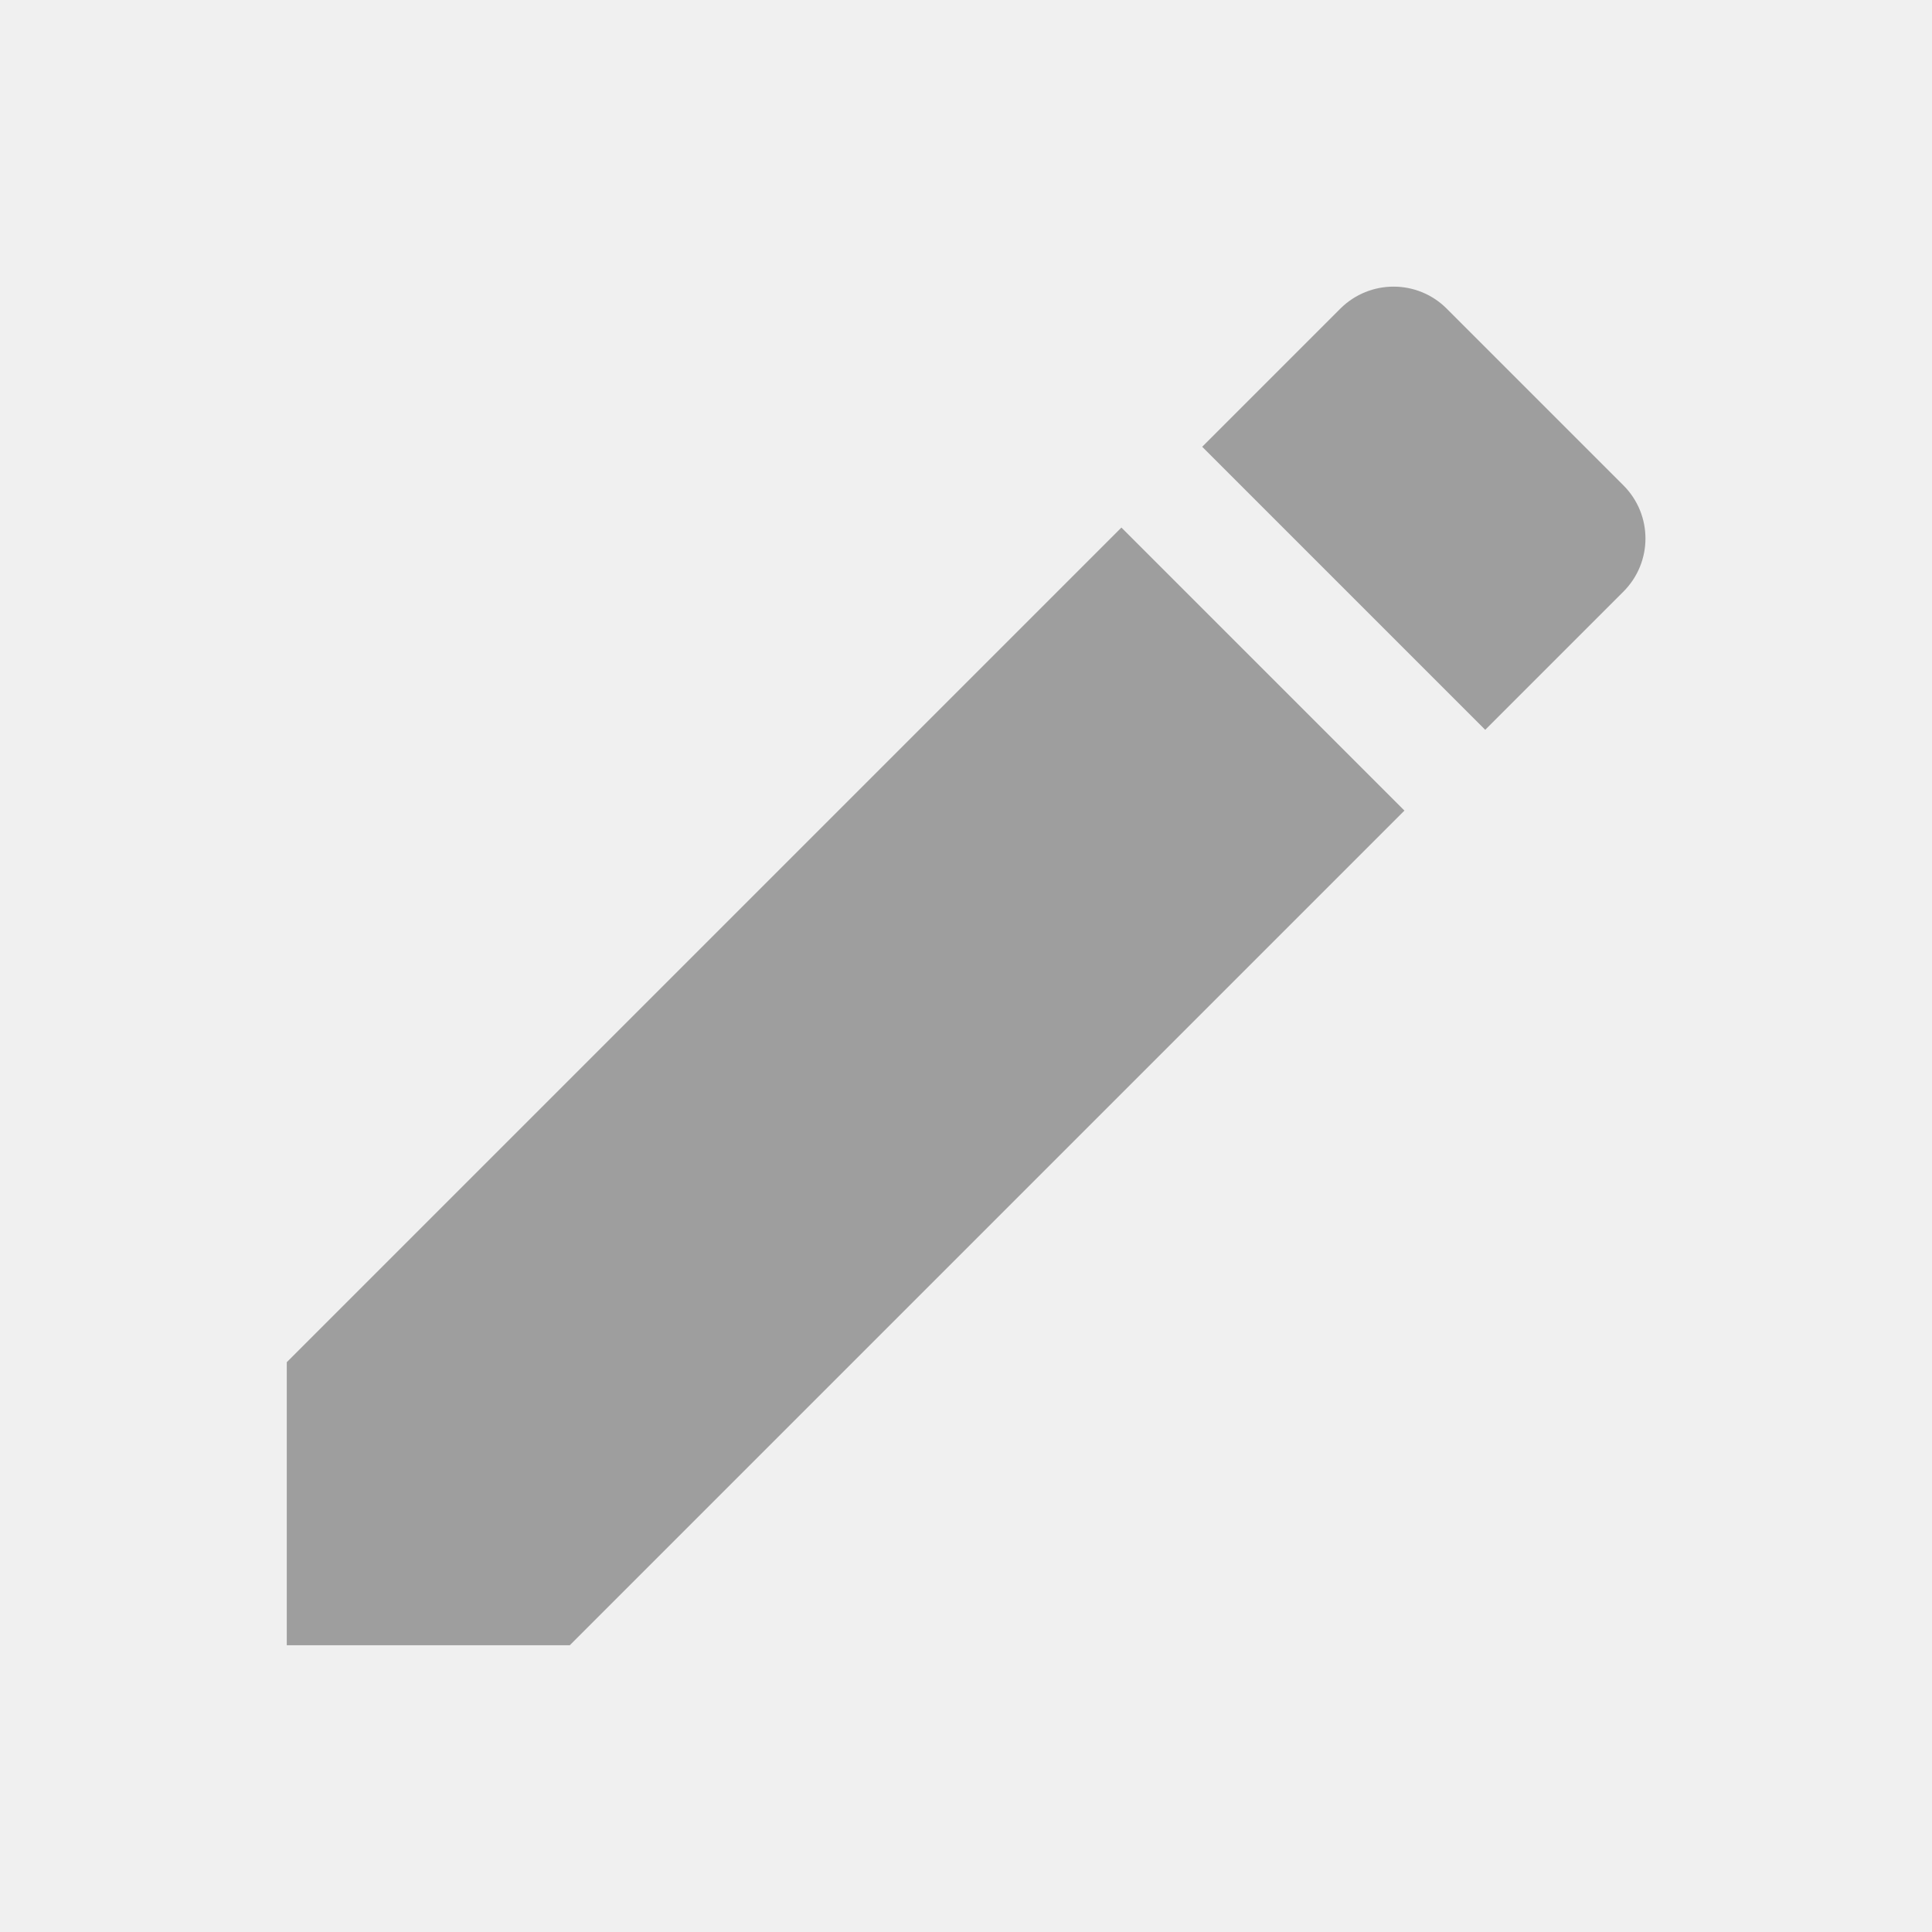
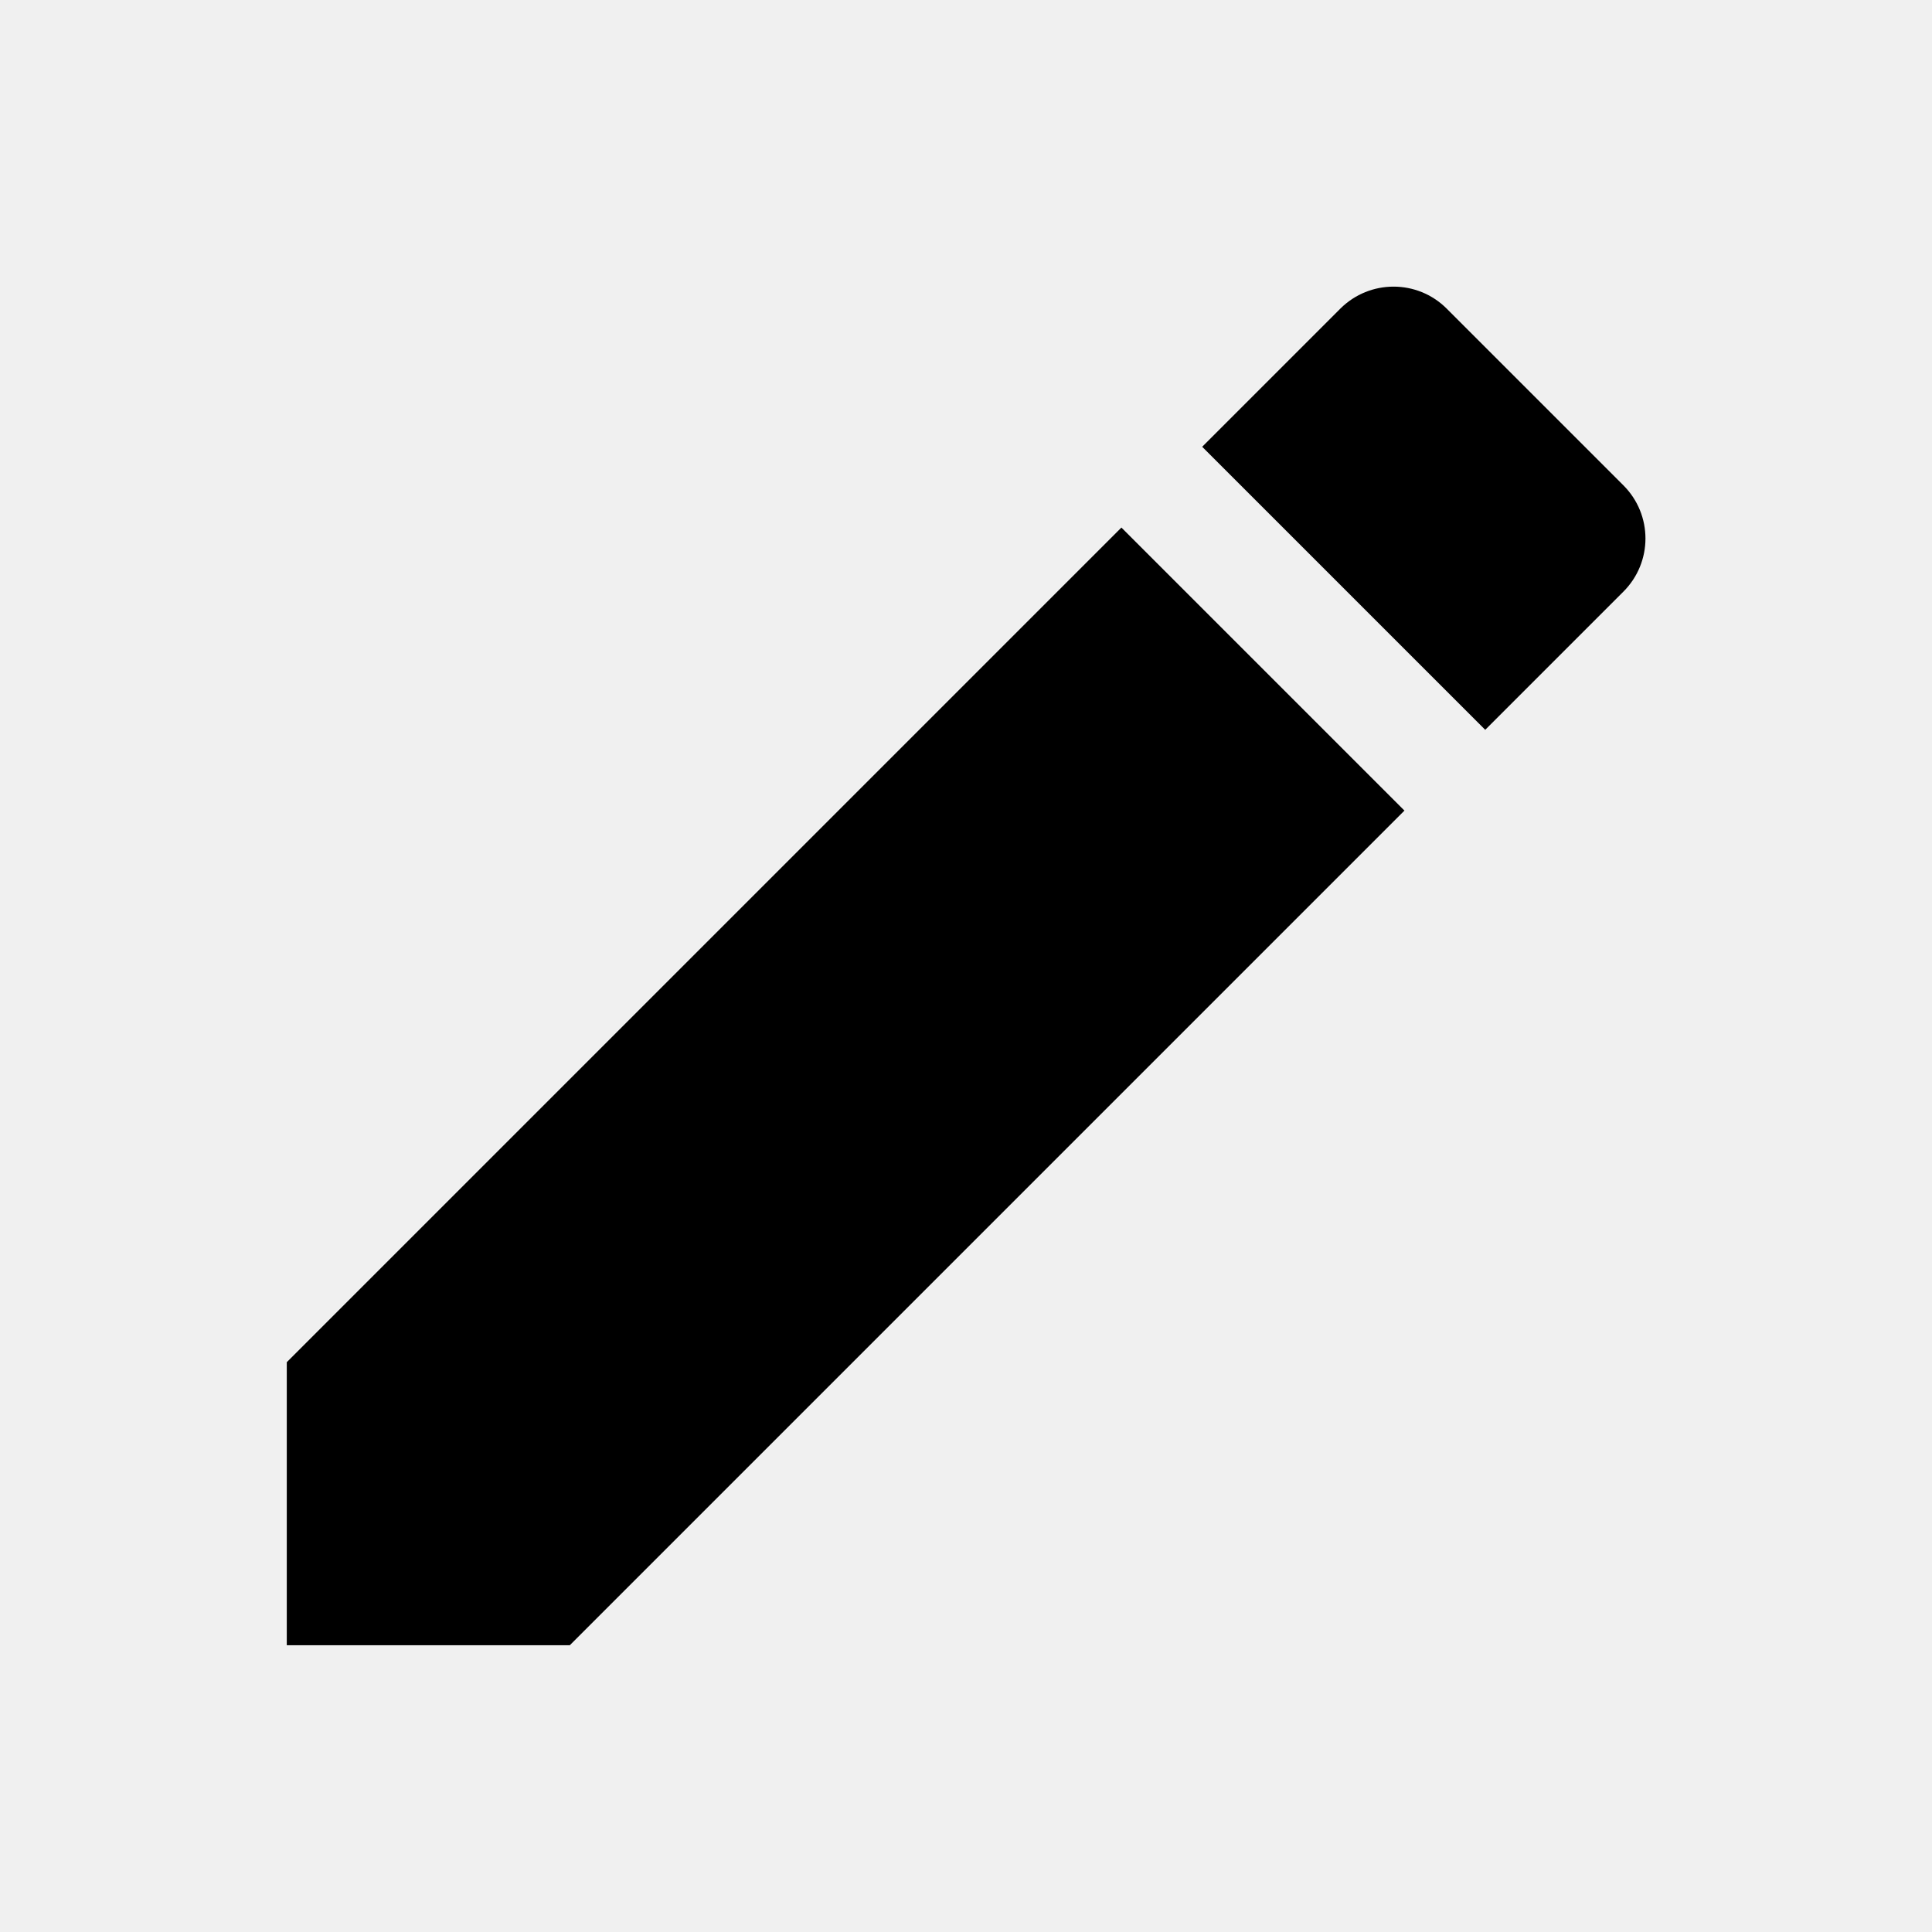
- <svg xmlns="http://www.w3.org/2000/svg" width="16" height="16" viewBox="0 0 16 16" fill="none">
+ <svg xmlns="http://www.w3.org/2000/svg" width="16" height="16" viewBox="0 0 16 16" fill="">
  <g id="Mode edit" clip-path="url(#clip0_507_743)">
-     <path id="Vector" d="M2.375 11.281V13.625H4.719L11.631 6.713L9.287 4.369L2.375 11.281ZM13.444 4.9C13.688 4.656 13.688 4.263 13.444 4.019L11.981 2.556C11.738 2.313 11.344 2.313 11.1 2.556L9.956 3.7L12.3 6.044L13.444 4.9Z" fill="#9E9E9E" />
+     <path id="Vector" d="M2.375 11.281V13.625H4.719L11.631 6.713L9.287 4.369L2.375 11.281ZM13.444 4.9C13.688 4.656 13.688 4.263 13.444 4.019L11.981 2.556C11.738 2.313 11.344 2.313 11.1 2.556L9.956 3.7L12.3 6.044L13.444 4.9Z" fill="" />
  </g>
  <defs>
    <clipPath id="clip0_507_743">
-       <rect width="15" height="15" fill="white" transform="translate(0.5 0.5)" />
+       <rect width="15" height="15" fill="" transform="translate(0.5 0.5)" />
    </clipPath>
  </defs>
</svg>
